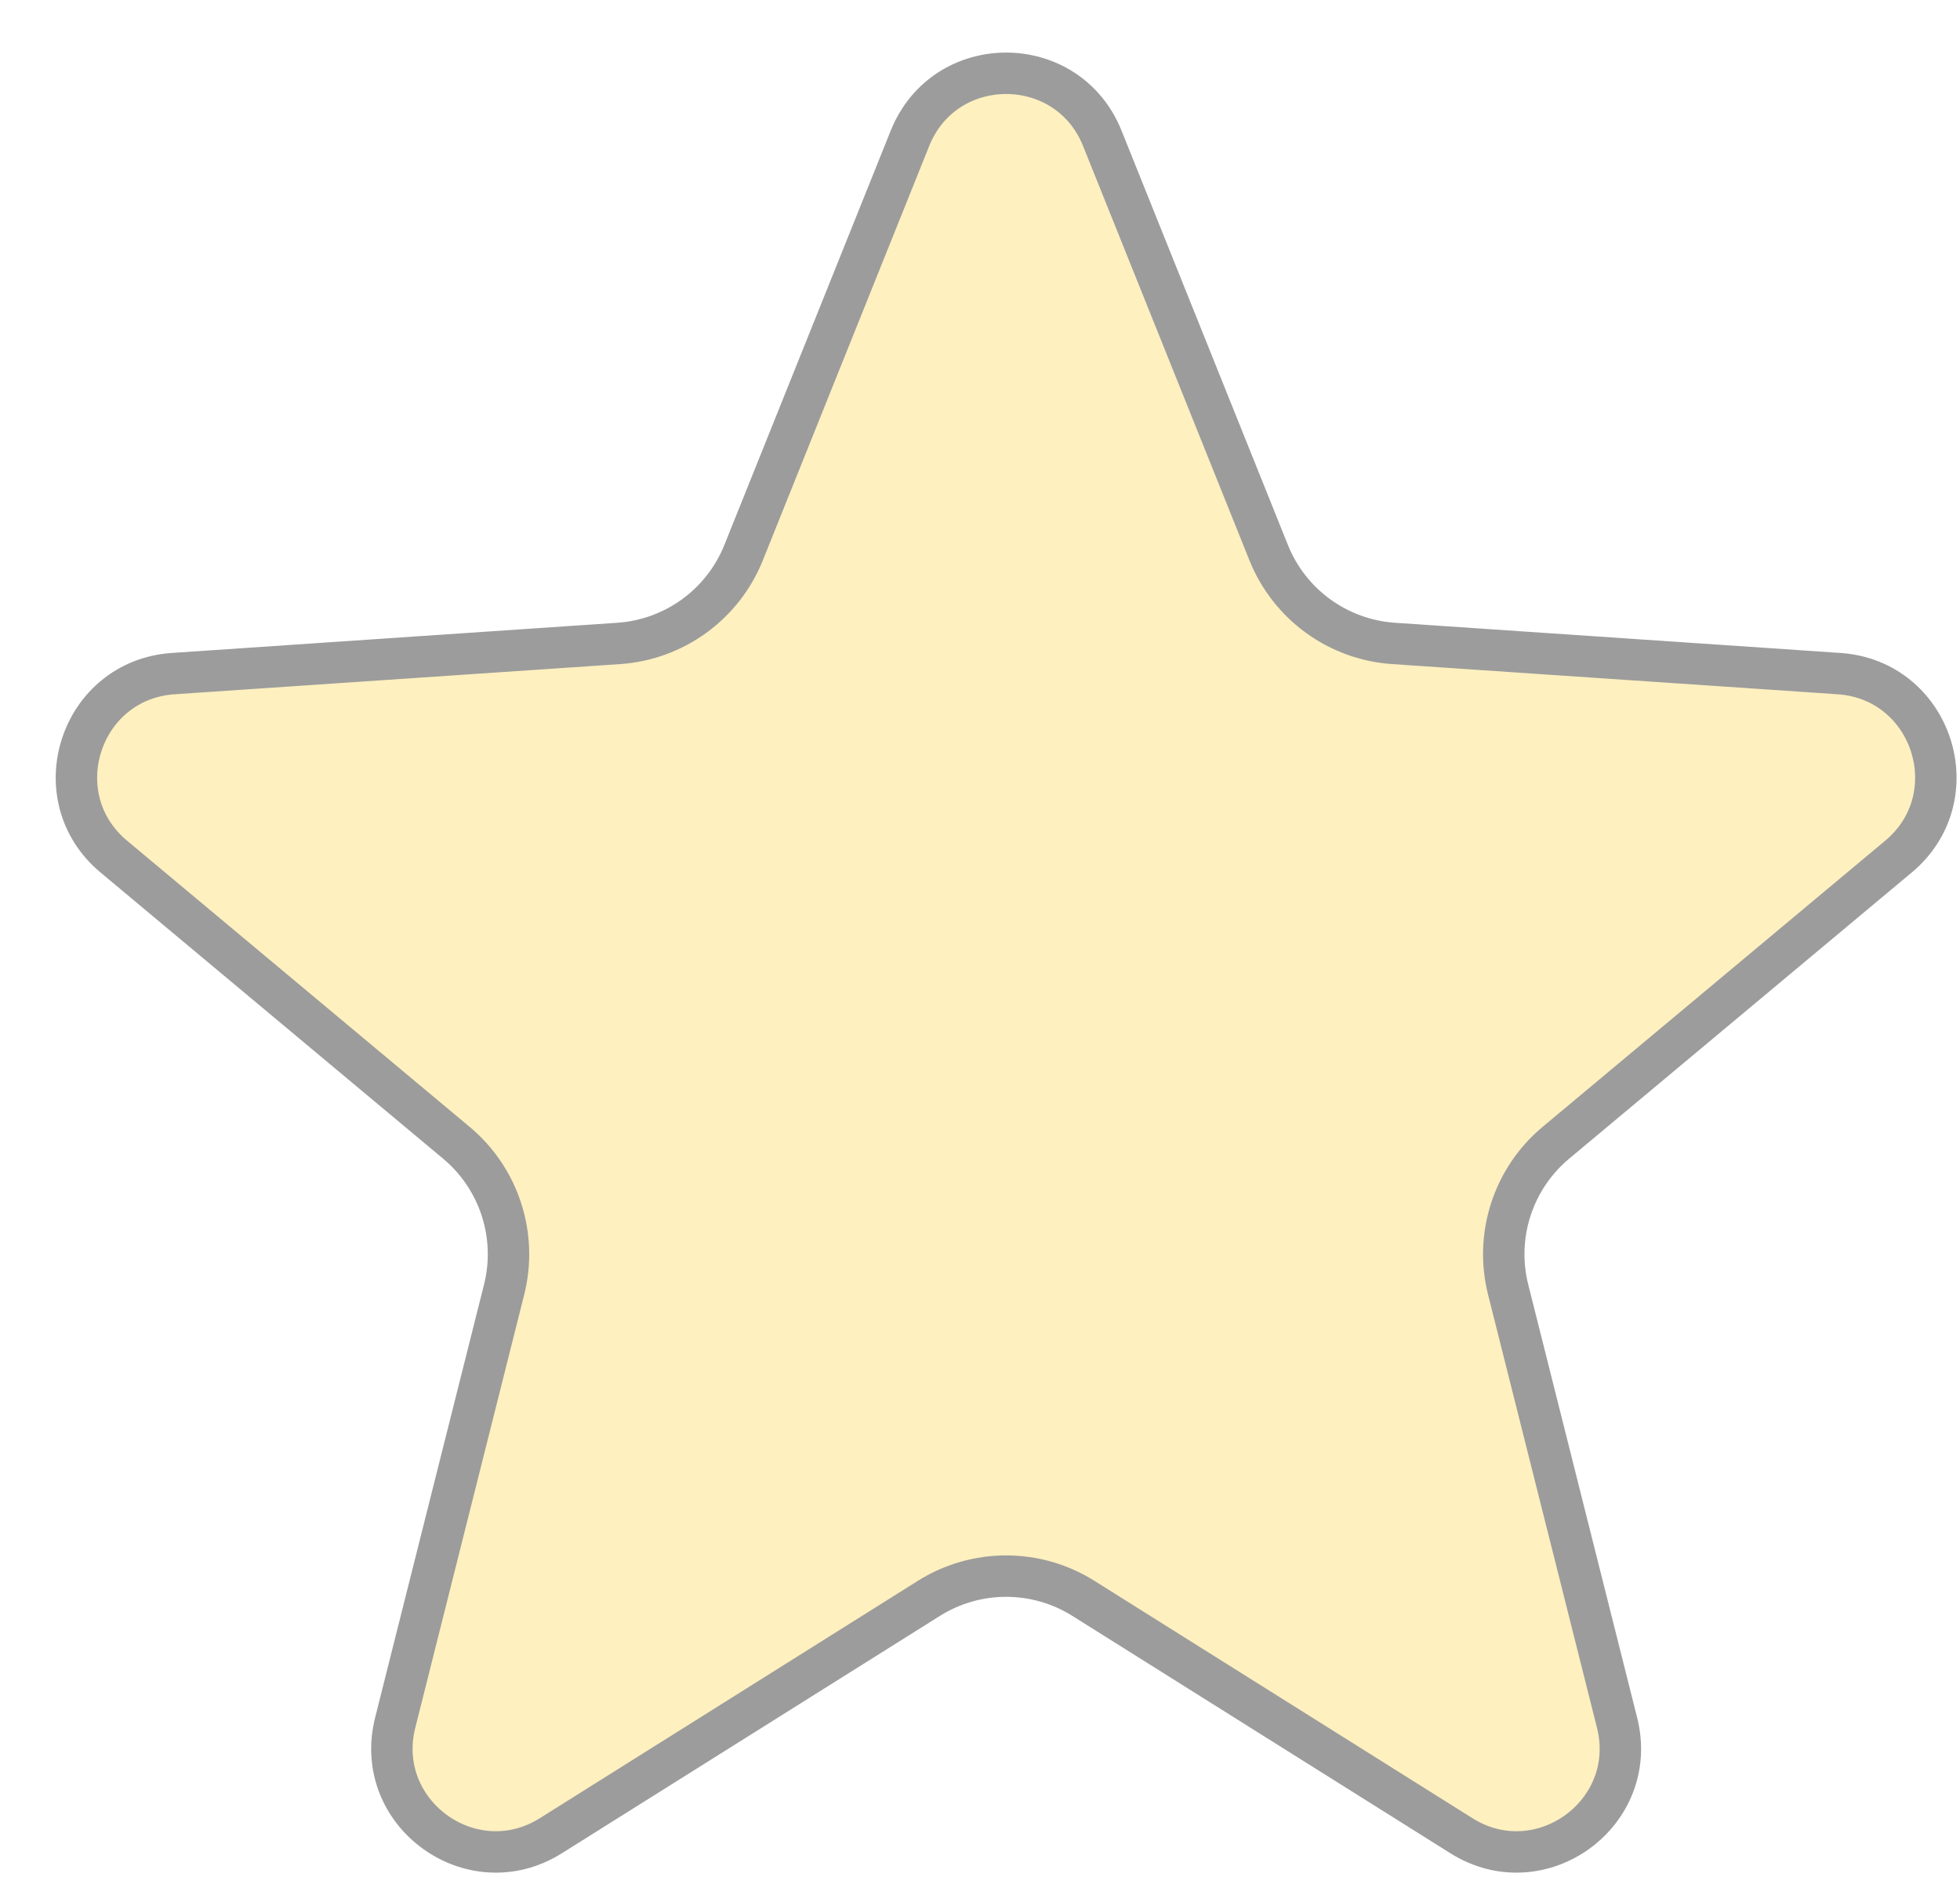
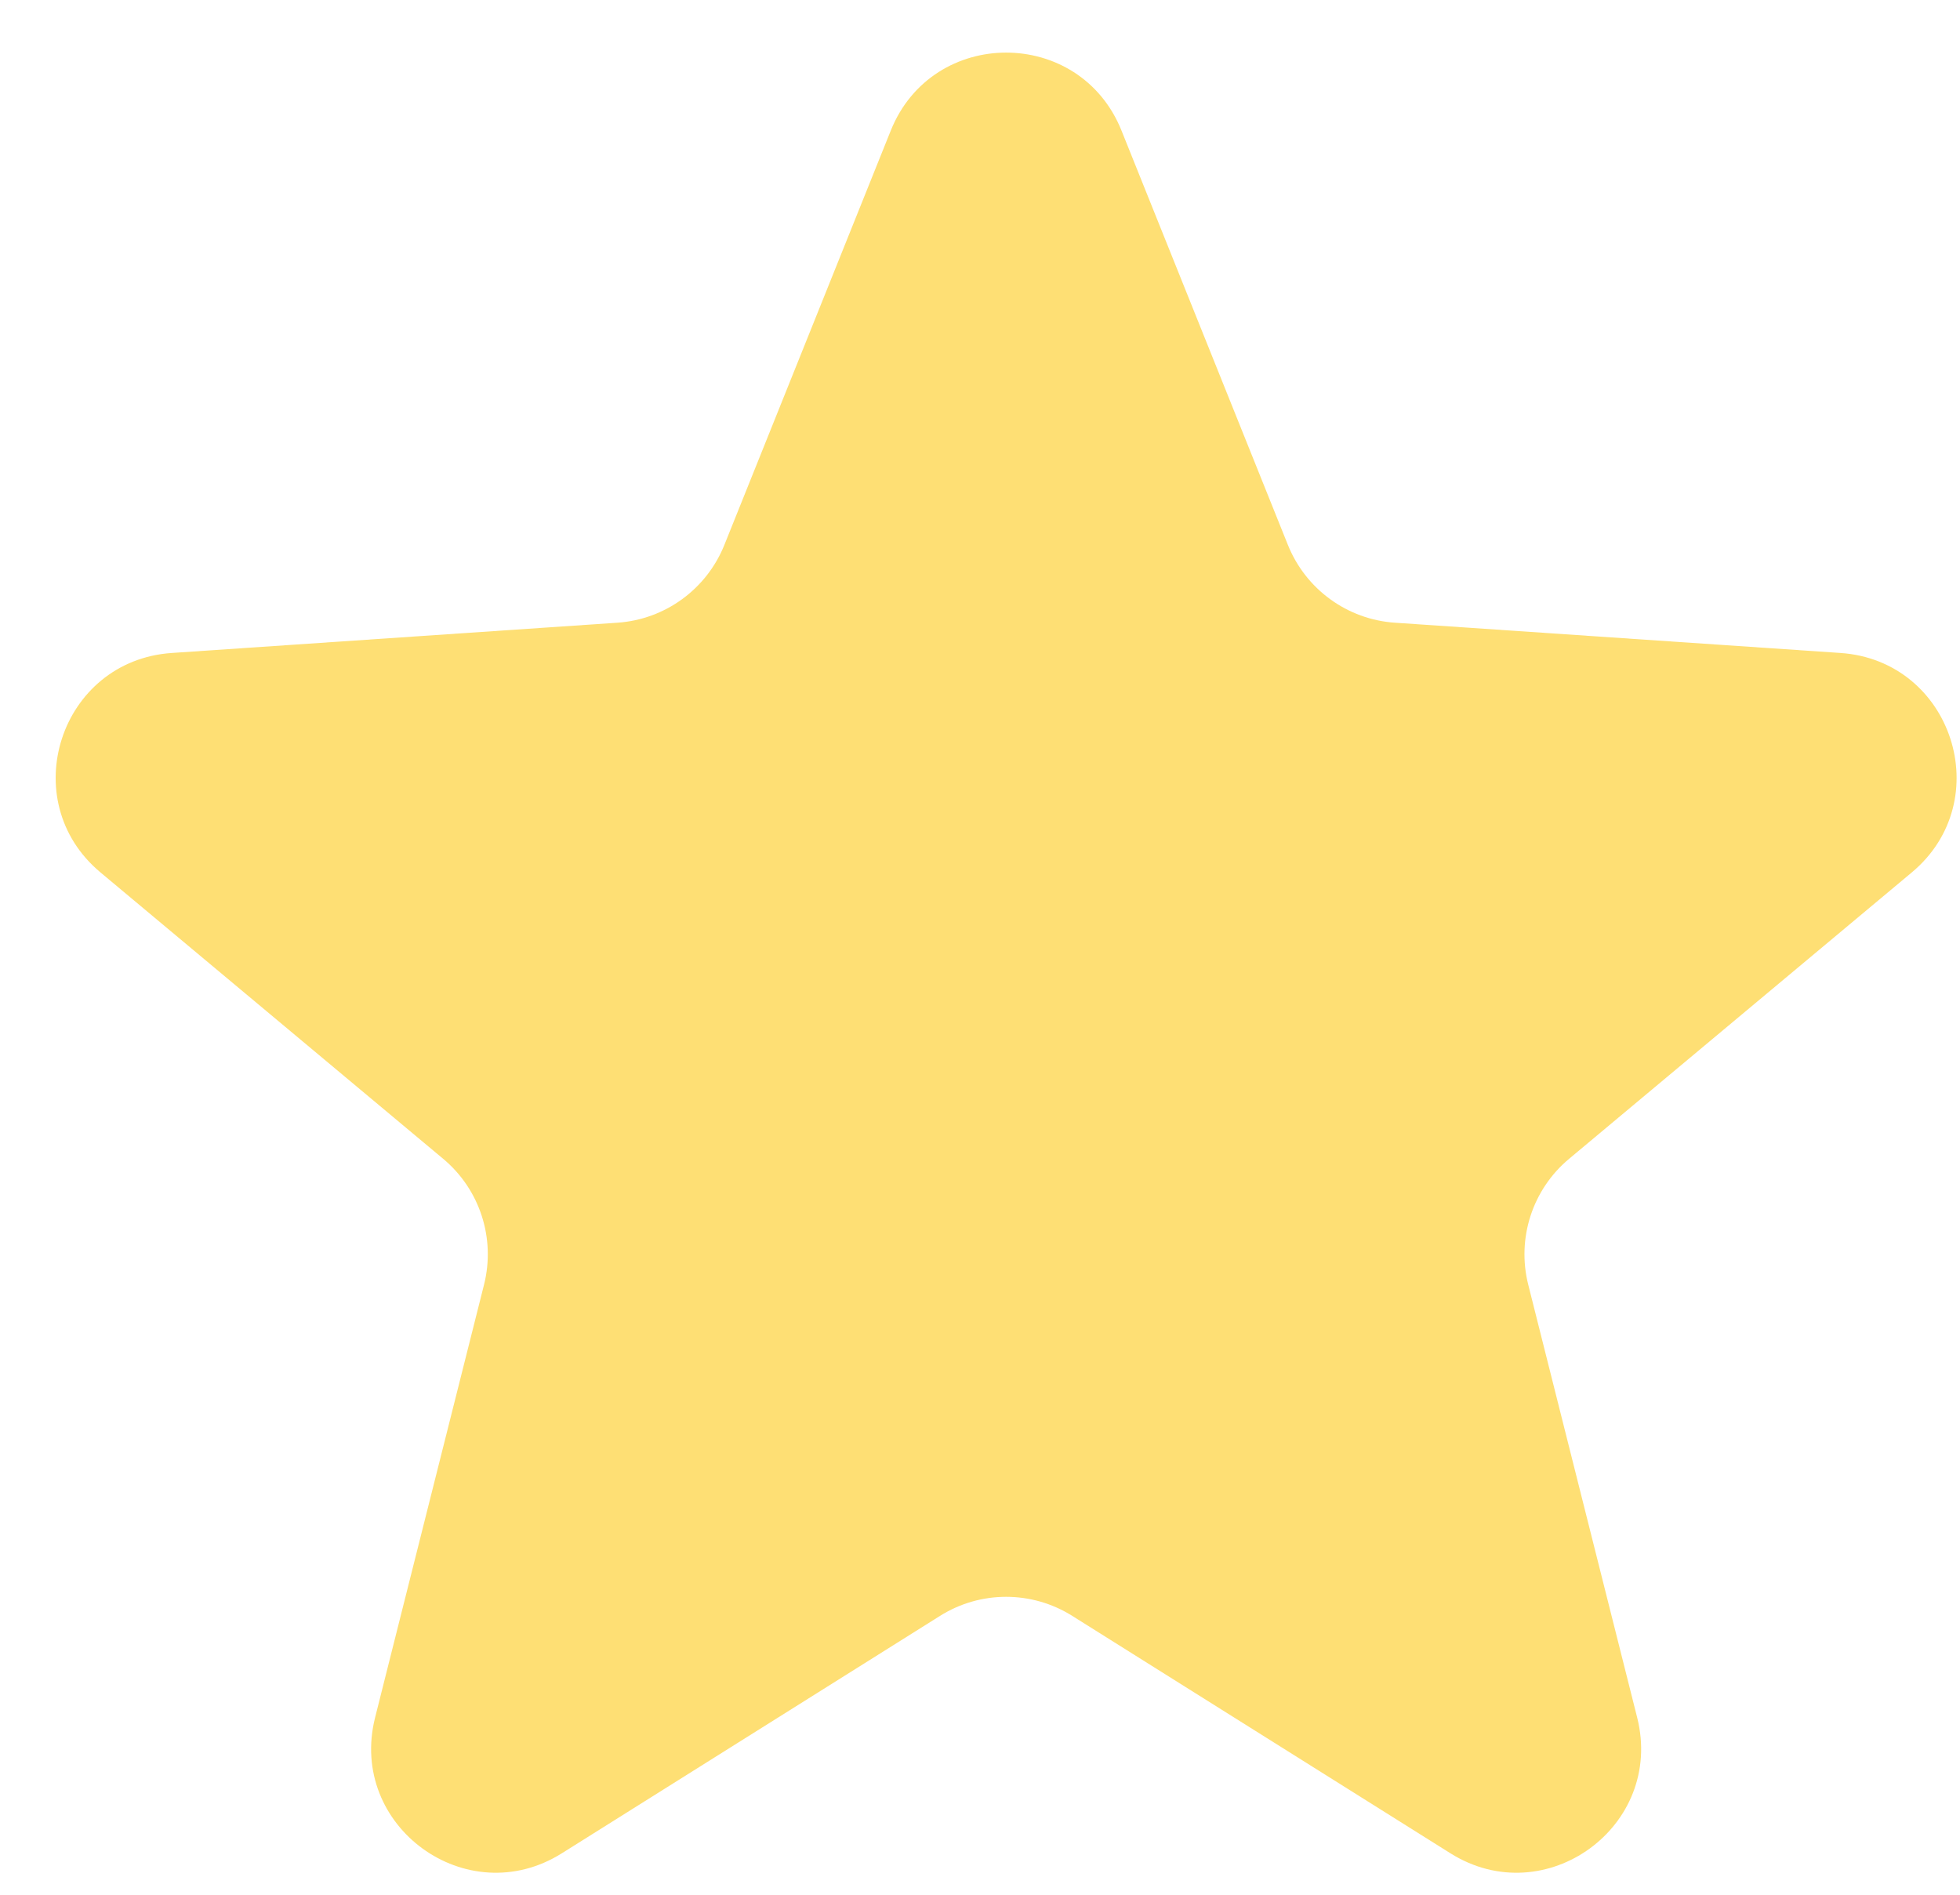
<svg xmlns="http://www.w3.org/2000/svg" width="30" height="29" viewBox="0 0 30 29" fill="none">
-   <path d="M16.872 2.117L19.419 8.46C19.737 9.251 20.479 9.79 21.329 9.848L28.149 10.31C29.575 10.407 30.156 12.193 29.059 13.11L23.813 17.492C23.159 18.039 22.876 18.912 23.084 19.738L24.751 26.367C25.1 27.753 23.58 28.857 22.369 28.097L16.581 24.463C15.859 24.01 14.941 24.01 14.219 24.463L8.431 28.097C7.22 28.857 5.7 27.753 6.049 26.367L7.716 19.738C7.924 18.912 7.641 18.039 6.987 17.492L1.741 13.11C0.644 12.193 1.225 10.407 2.651 10.31L9.47 9.848C10.321 9.79 11.063 9.251 11.381 8.46L13.928 2.117C14.461 0.79 16.339 0.79 16.872 2.117Z" fill="#FEF0BF" stroke="#9C9C9C" stroke-width="0.634" />
+   <path d="M13.634 1.999C14.273 0.407 16.527 0.407 17.166 1.999L19.713 8.341C19.986 9.019 20.622 9.482 21.351 9.531L28.17 9.994C29.882 10.11 30.579 12.253 29.262 13.353L24.017 17.736C23.456 18.204 23.213 18.952 23.391 19.661L25.059 26.289C25.477 27.953 23.654 29.278 22.201 28.366L16.412 24.732C15.793 24.343 15.007 24.343 14.388 24.732L8.599 28.366C7.146 29.278 5.323 27.953 5.741 26.289L7.409 19.661C7.587 18.952 7.344 18.204 6.783 17.736L1.538 13.353C0.221 12.253 0.918 10.11 2.63 9.994L9.449 9.531C10.178 9.482 10.814 9.019 11.087 8.341L13.634 1.999Z" fill="#FEDF74" />
</svg>
